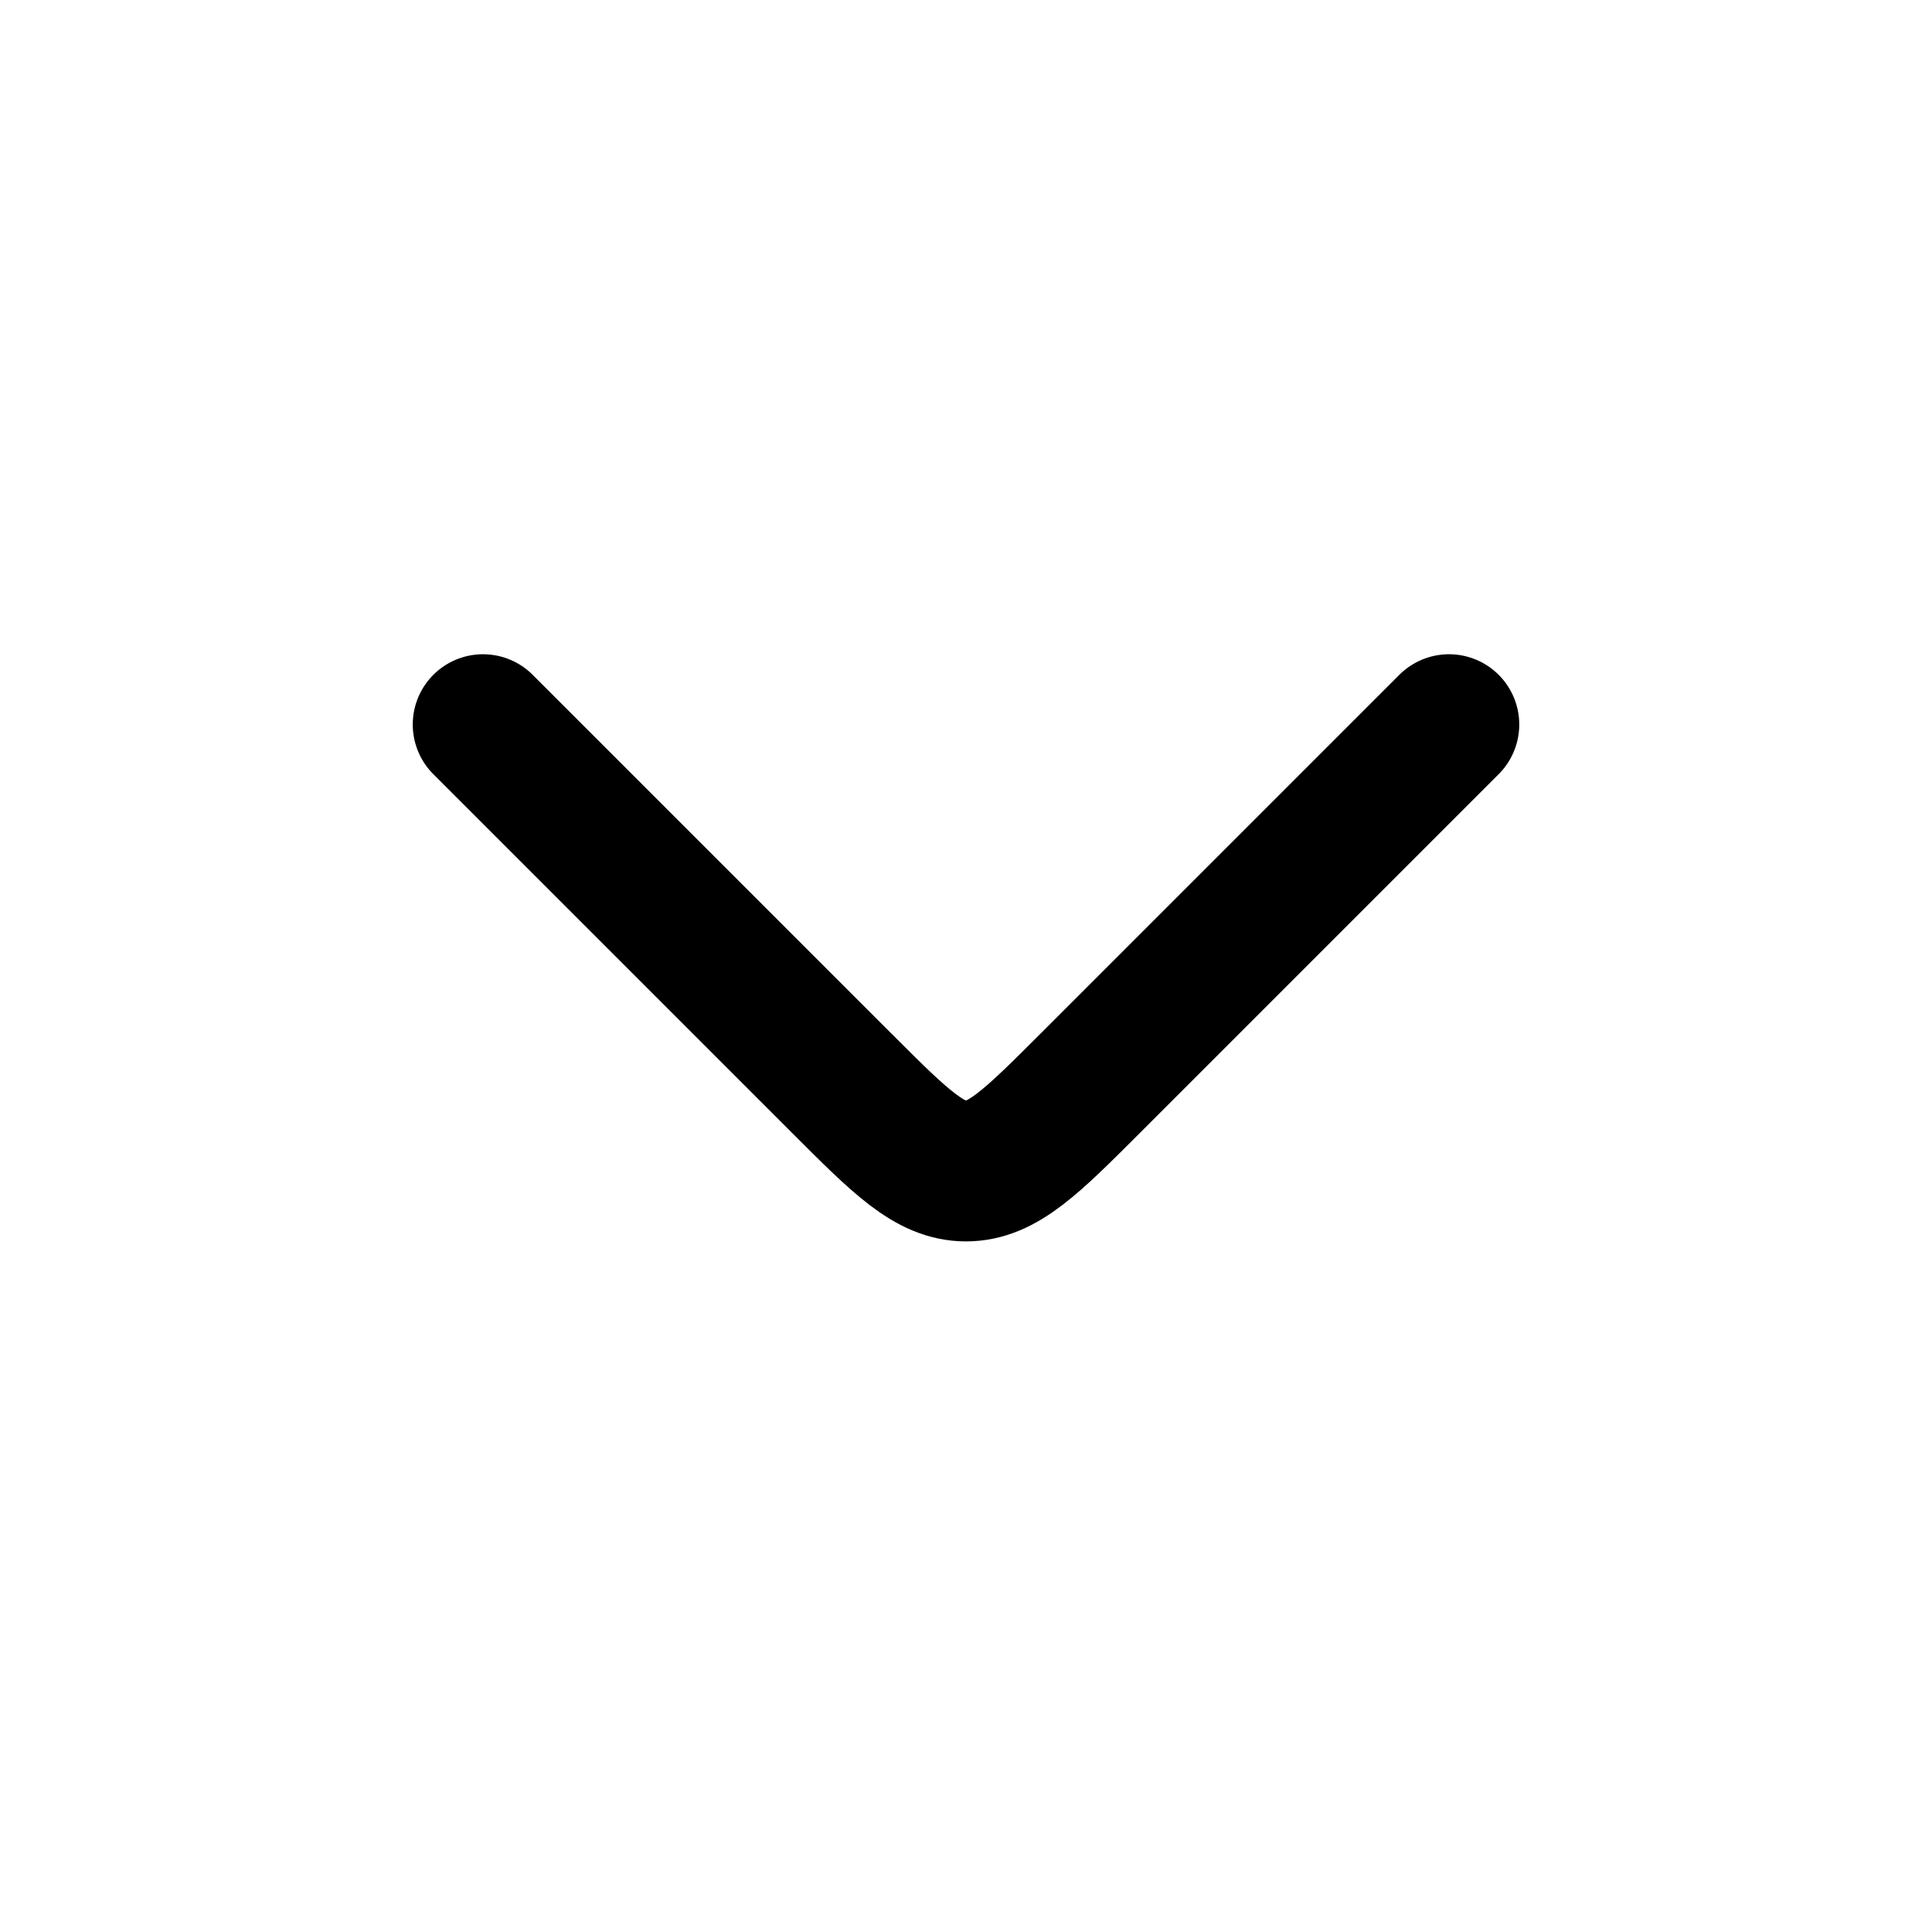
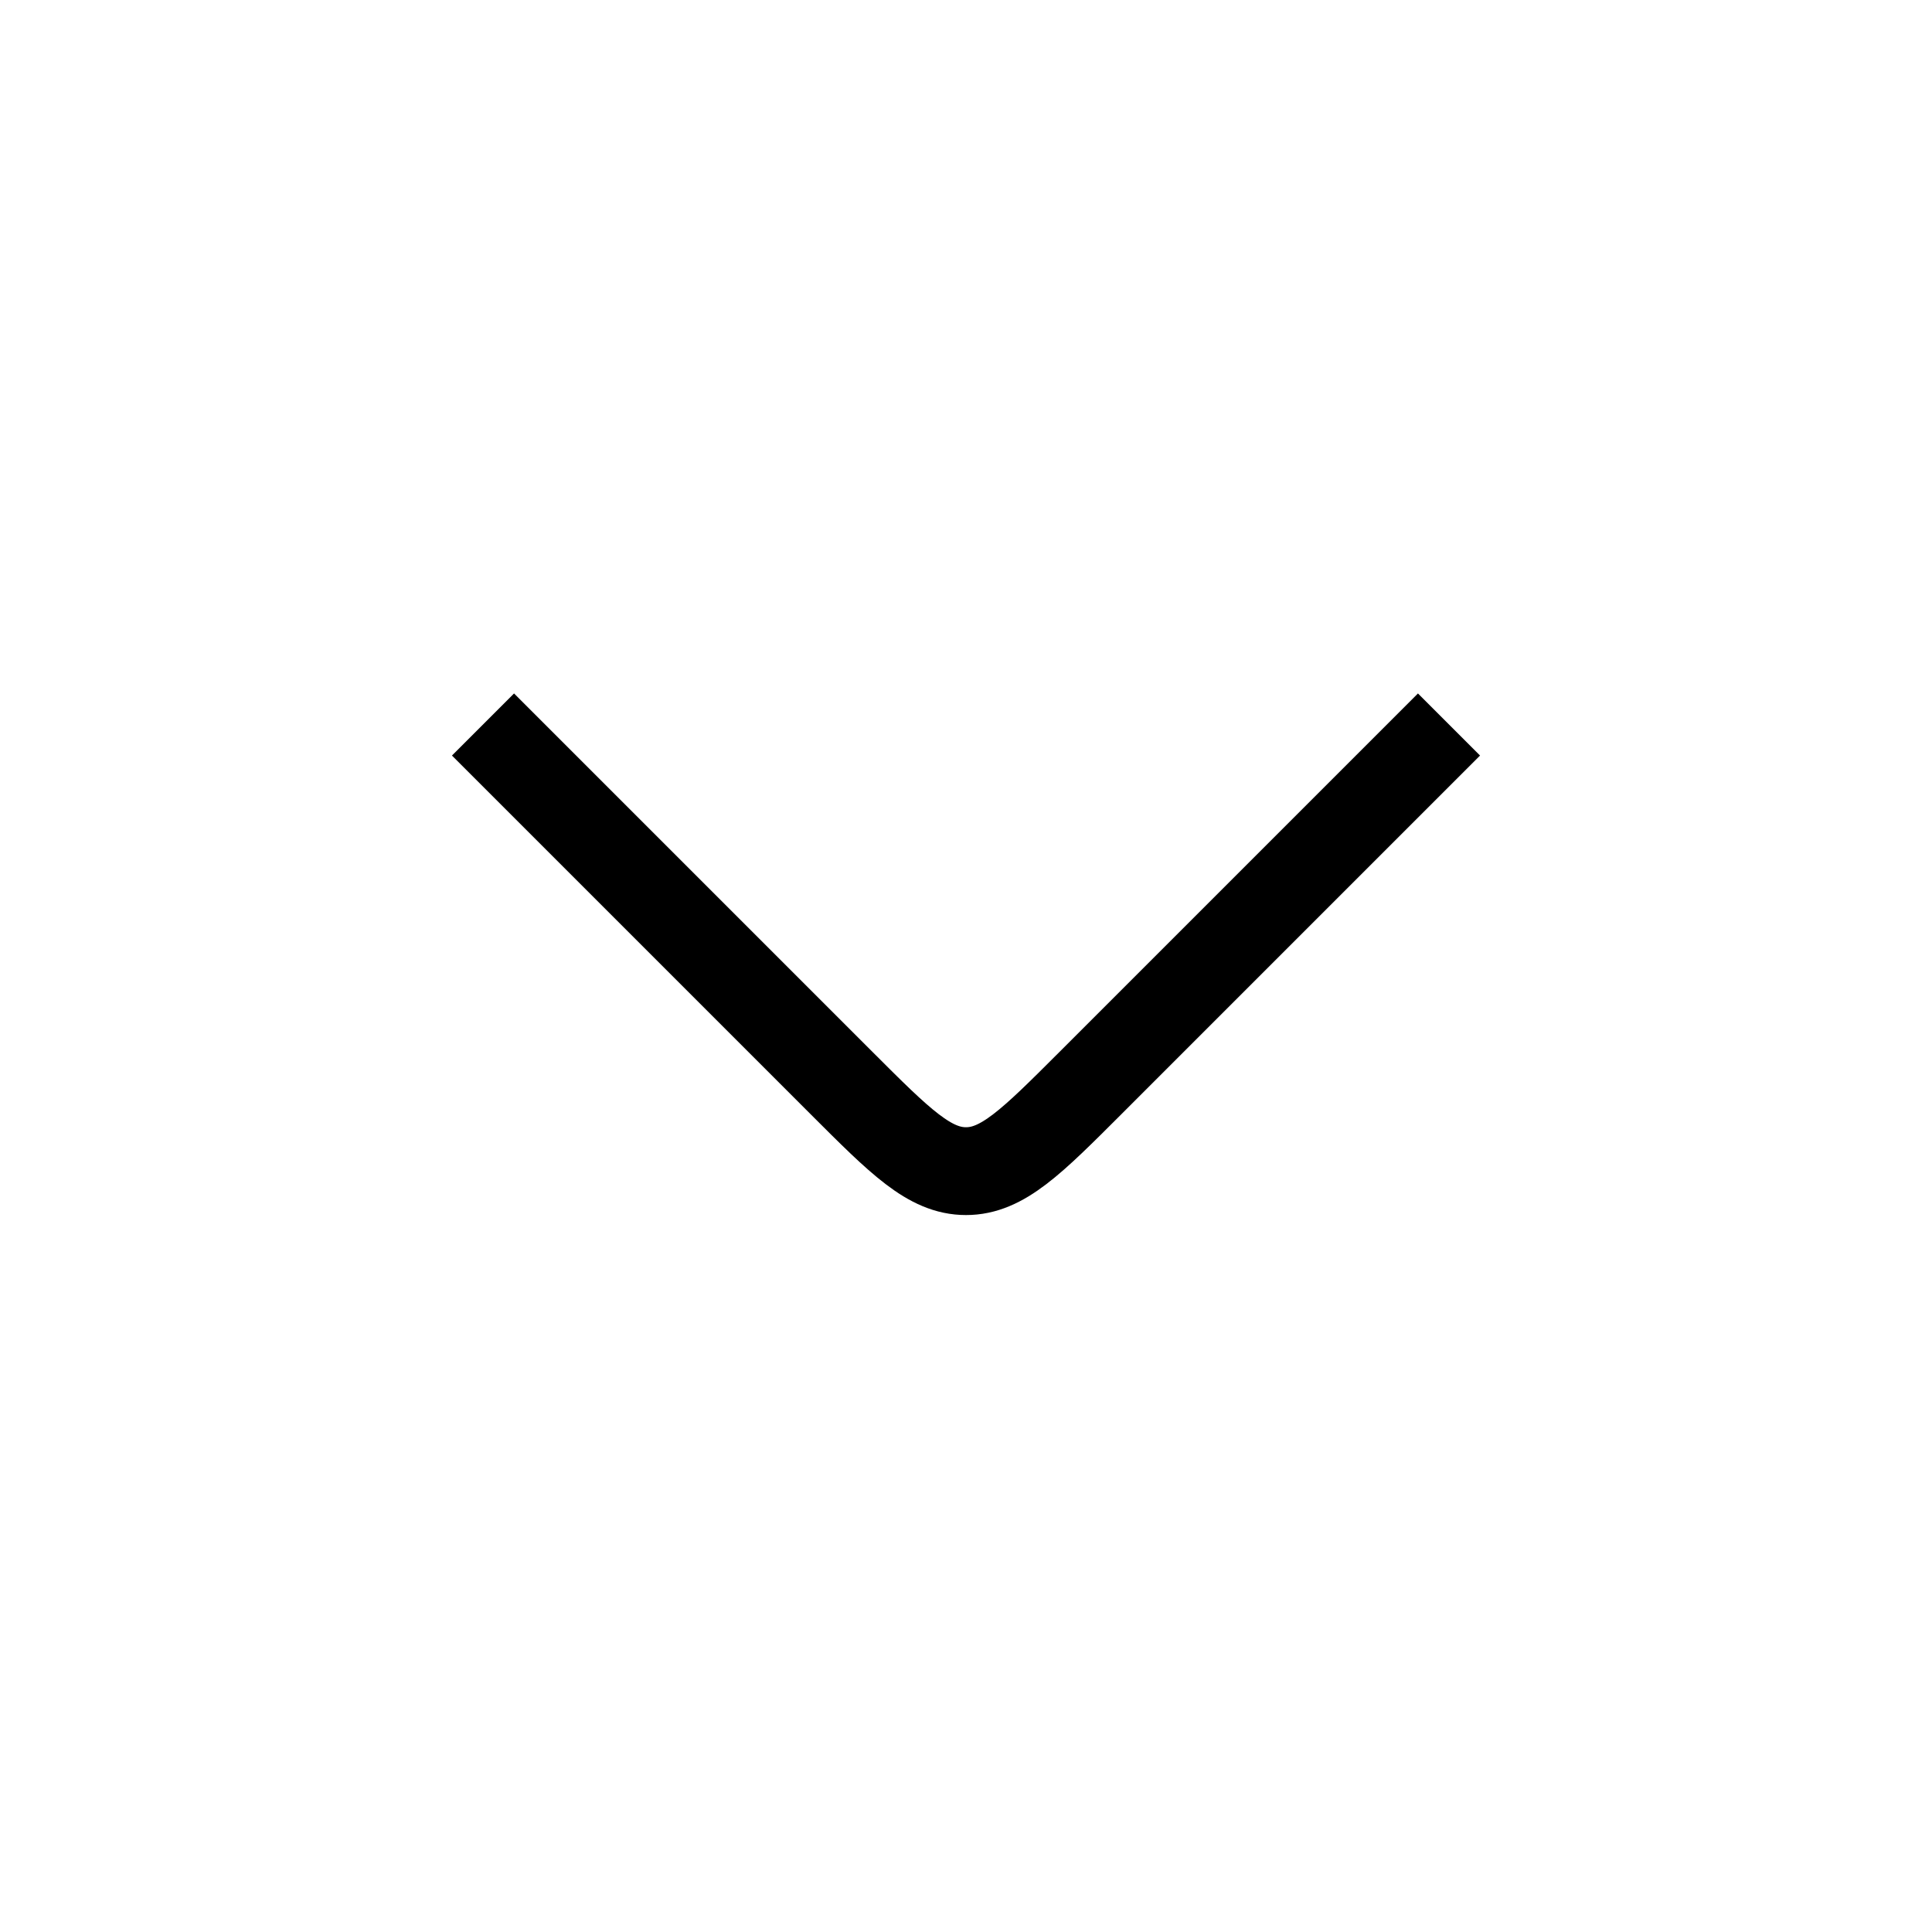
<svg xmlns="http://www.w3.org/2000/svg" width="22" height="22" viewBox="0 0 22 22" fill="none">
-   <path d="M16.5 8.25L12.414 12.336C11.748 13.002 11.414 13.336 11 13.336C10.586 13.336 10.252 13.002 9.586 12.336L5.5 8.25" stroke="currentColor" stroke-width="1.6" stroke-linecap="round" stroke-linejoin="round" />
+   <path d="M16.5 8.25L12.414 12.336C11.748 13.002 11.414 13.336 11 13.336C10.586 13.336 10.252 13.002 9.586 12.336L5.5 8.25" stroke="currentColor" strokeWidth="1.6" strokeLinecap="round" strokeLinejoin="round" />
</svg>
